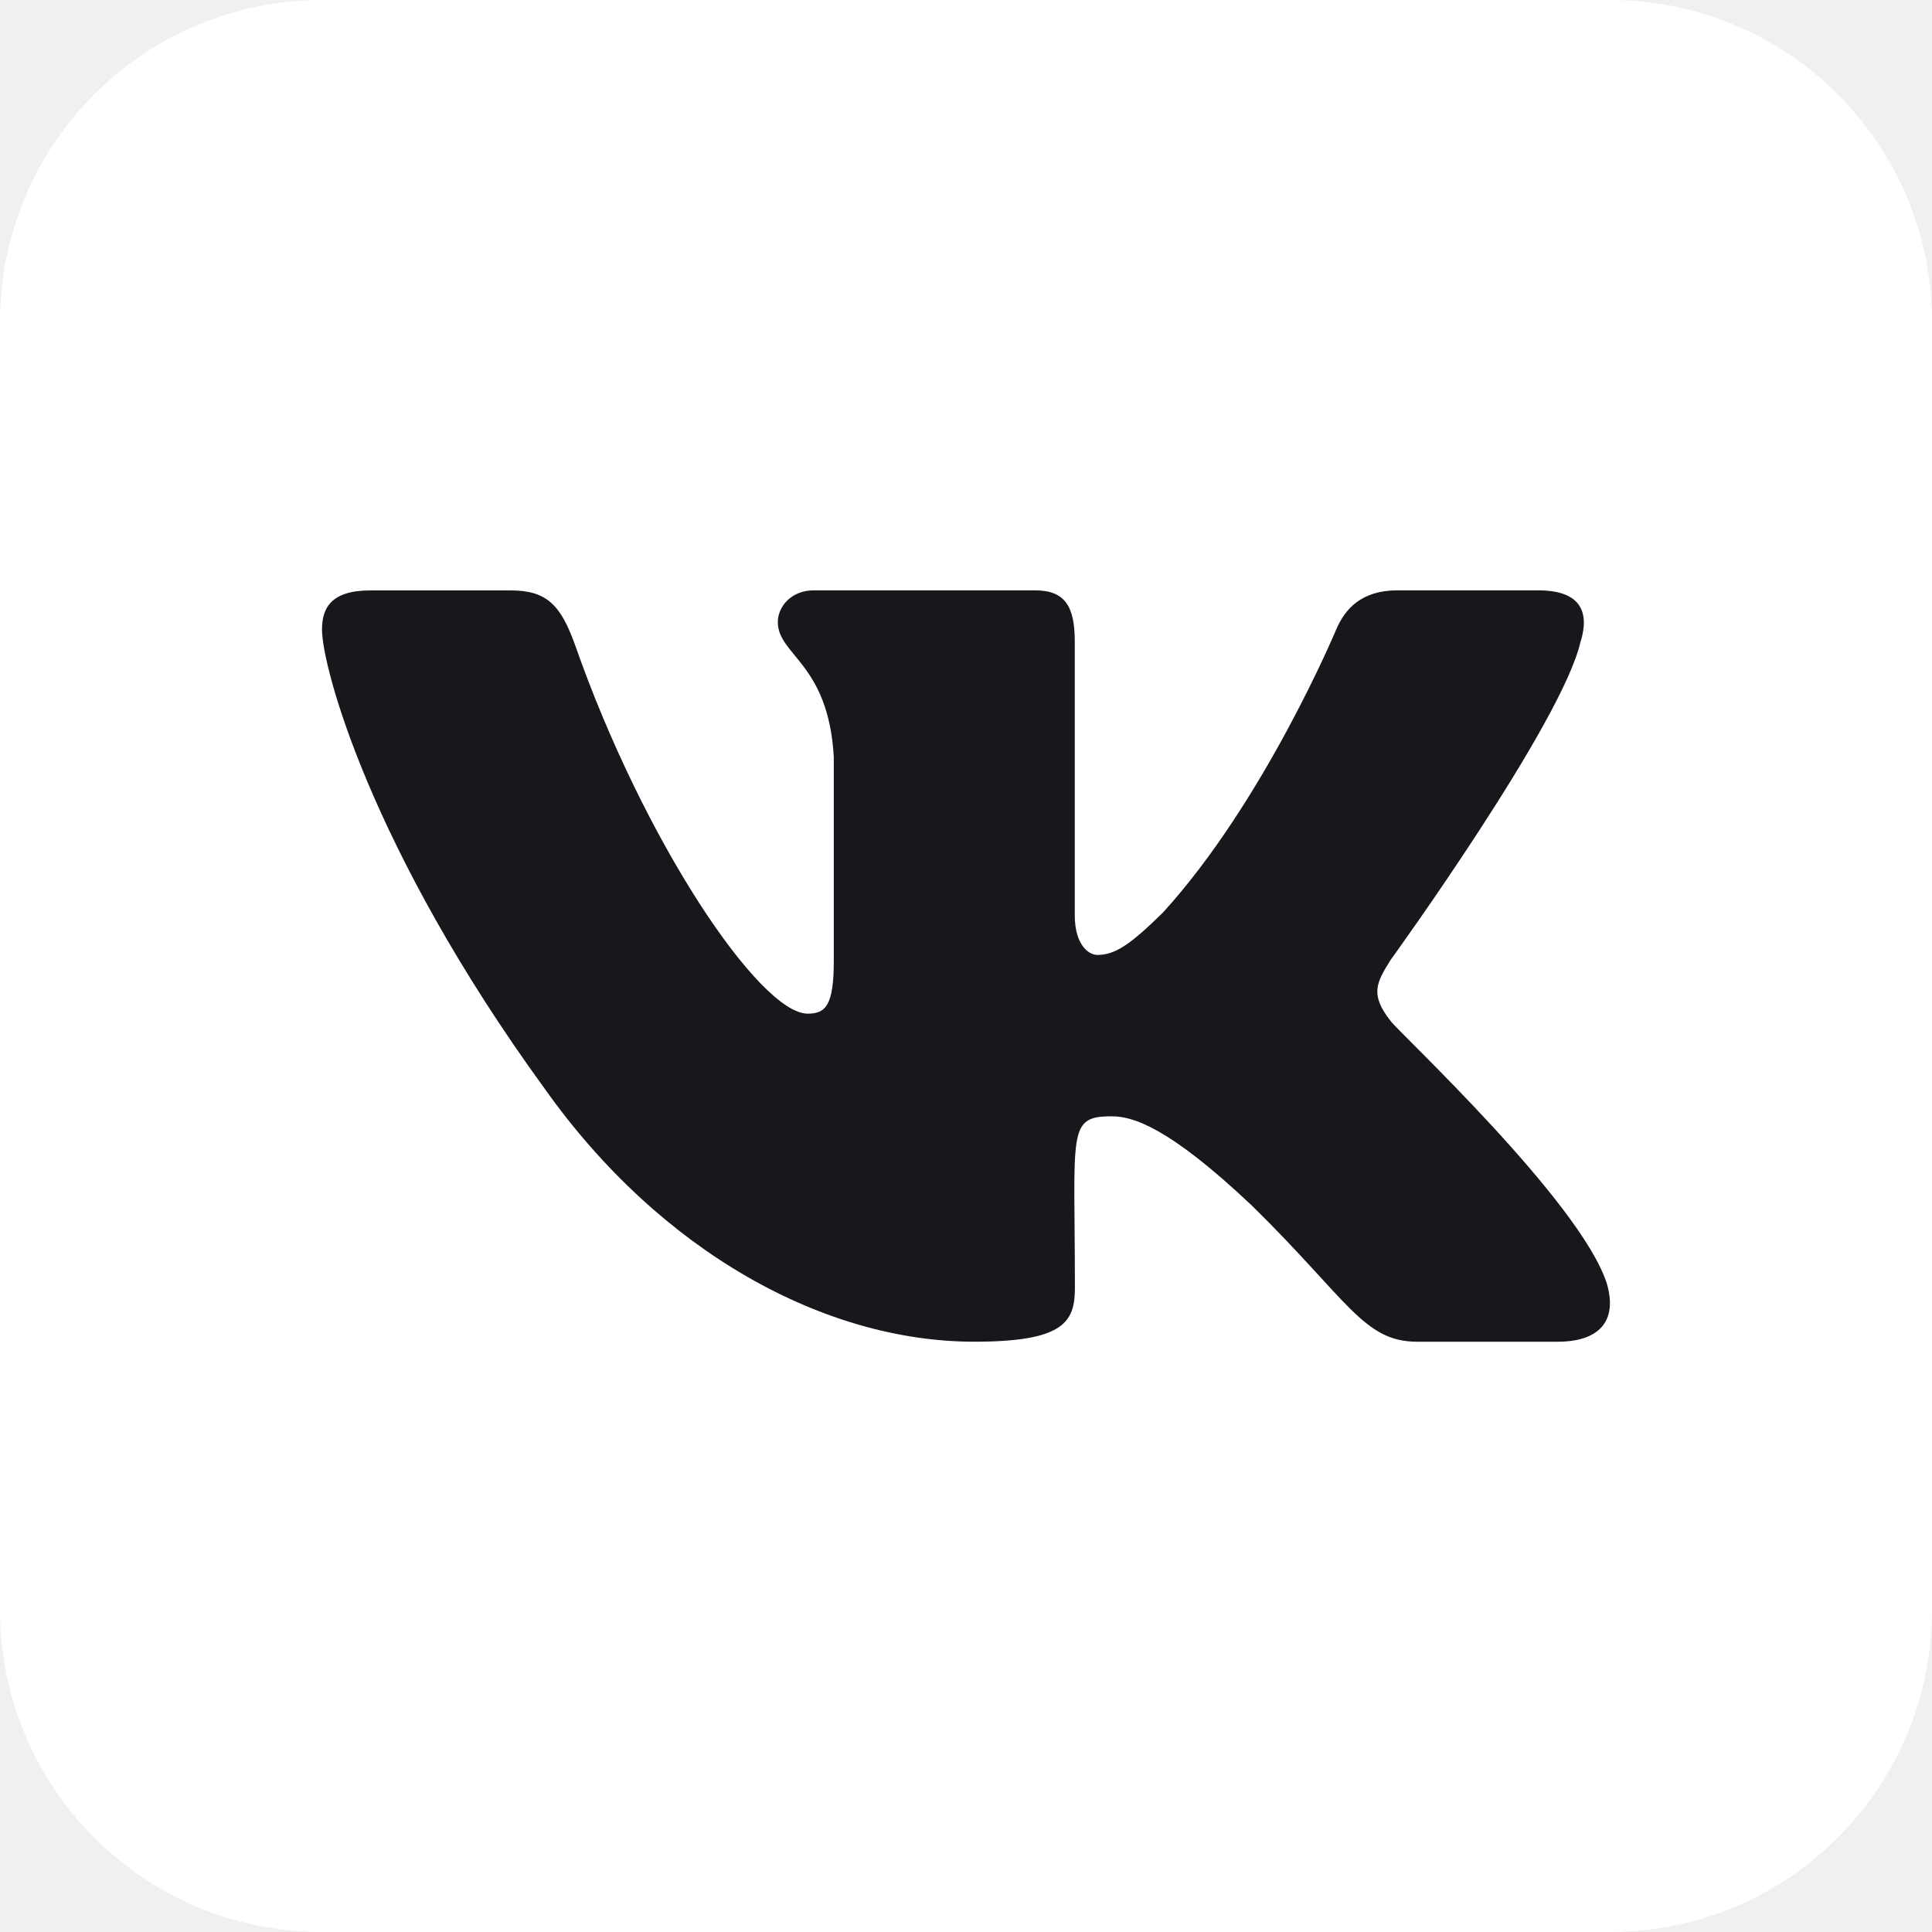
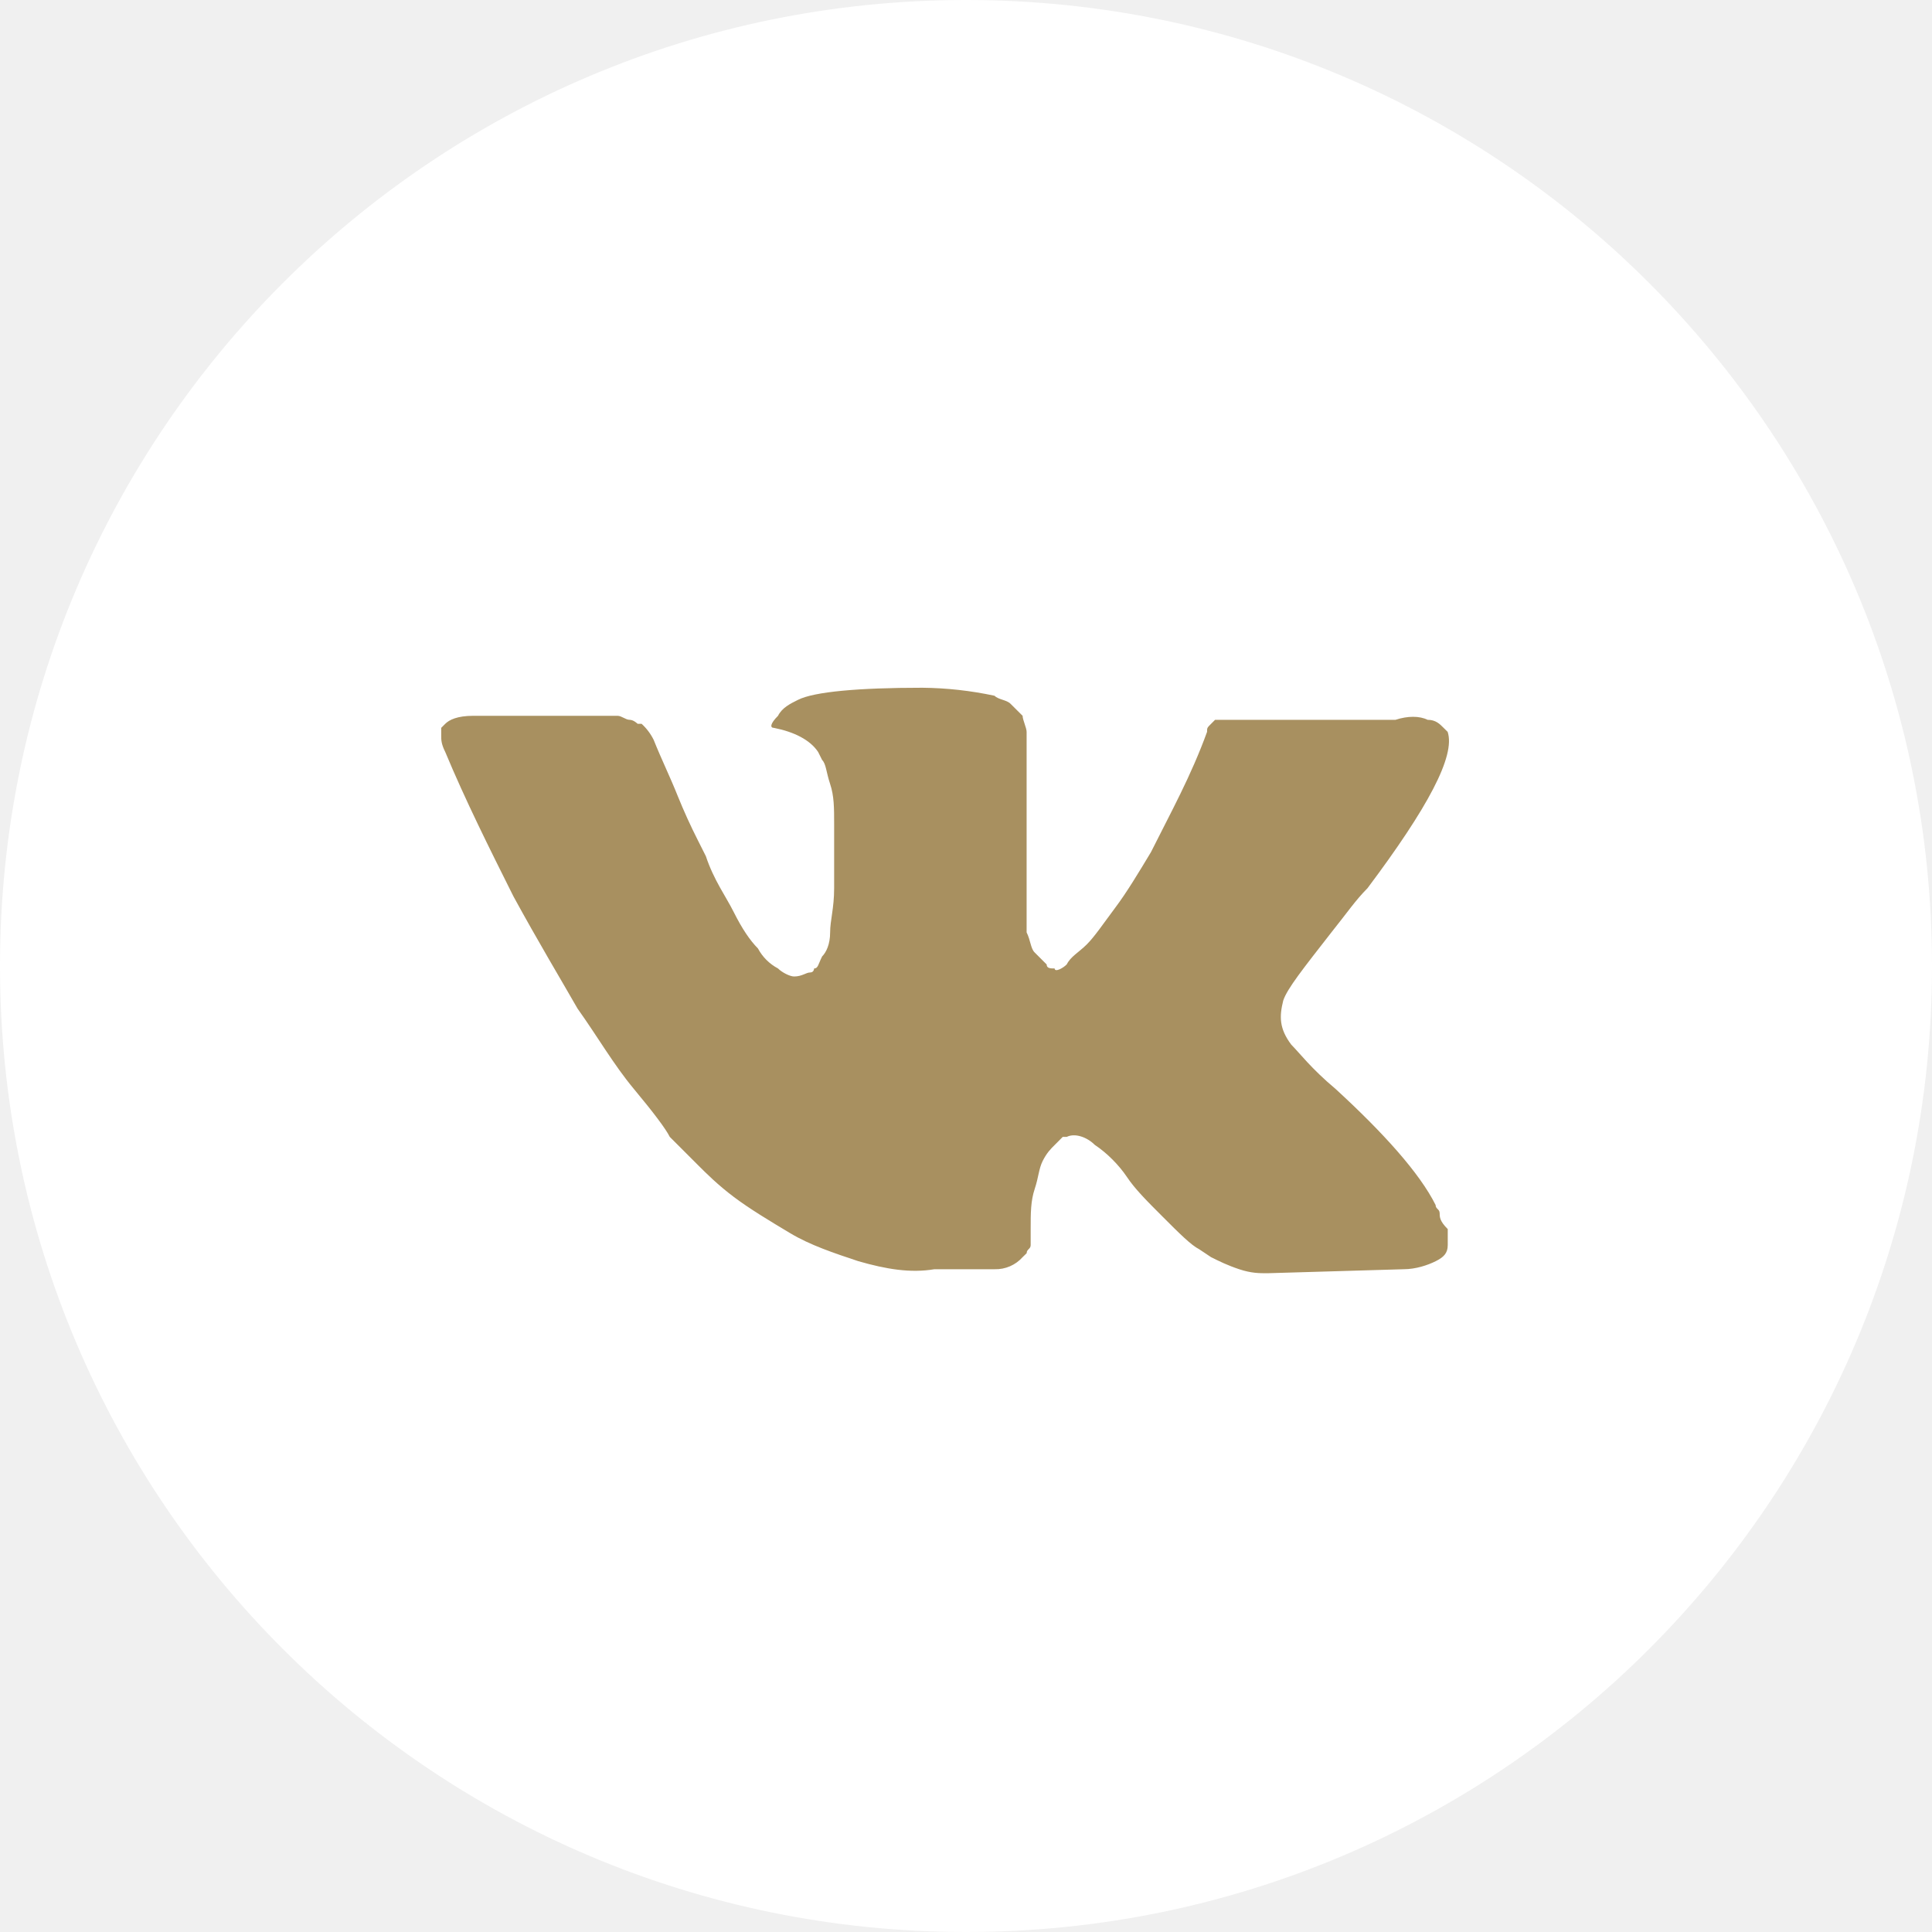
- <svg xmlns="http://www.w3.org/2000/svg" width="30" height="30" fill="none">
-   <rect width="30" height="30" rx="5" fill="#fff" />
-   <g clip-path="url(#clip0_36_37)">
-     <path d="M21.596 15.857c-.323-.409-.231-.59 0-.955.004-.004 2.673-3.693 2.948-4.944h.002c.137-.456 0-.791-.661-.791h-2.187c-.556 0-.813.287-.95.609 0 0-1.114 2.665-2.689 4.393-.508.499-.743.659-1.02.659-.137 0-.35-.16-.35-.616V9.958c0-.547-.156-.791-.616-.791h-3.439c-.349 0-.556.255-.556.492 0 .519.787.638.869 2.096v3.164c0 .694-.126.821-.405.821-.744 0-2.548-2.676-3.617-5.738-.216-.594-.427-.834-.988-.834H5.75c-.624 0-.75.287-.75.609 0 .568.743 3.394 3.457 7.127 1.808 2.549 4.355 3.93 6.671 3.93 1.393 0 1.563-.307 1.563-.835 0-2.435-.126-2.665.572-2.665.323 0 .88.16 2.18 1.39 1.485 1.457 1.73 2.11 2.561 2.11h2.187c.623 0 .939-.307.757-.912-.416-1.273-3.226-3.89-3.352-4.065z" fill="#17181C" />
-   </g>
-   <defs>
-     <clipPath id="clip0_36_37">
-       <path fill="#fff" transform="translate(5 5)" d="M0 0h20v20H0z" />
-     </clipPath>
-   </defs>
+ <svg xmlns="http://www.w3.org/2000/svg" width="40" height="40" fill="none">
+   <circle cx="20" cy="20" r="20" fill="#fff" />
+   <path d="M29.806 25.115c0-.083-.083-.083-.083-.166-.332-.664-1.08-1.494-2.075-2.407-.498-.416-.748-.748-.914-.914-.249-.332-.249-.58-.166-.913.083-.249.415-.664.997-1.411.332-.415.498-.664.747-.914 1.245-1.66 1.826-2.74 1.66-3.238l-.083-.082c-.083-.084-.166-.167-.332-.167-.166-.083-.415-.083-.664 0h-3.736l-.083.083c-.083.083-.083.083-.083.166-.332.914-.747 1.661-1.162 2.491-.25.415-.498.83-.748 1.162-.249.333-.415.582-.58.748-.167.166-.333.249-.416.415-.083.083-.249.166-.249.083-.083 0-.166 0-.166-.083l-.25-.25c-.082-.082-.082-.248-.165-.414v-4.151c0-.084-.083-.25-.083-.333l-.25-.249c-.082-.083-.248-.083-.331-.166a7.448 7.448 0 00-1.495-.166c-1.328 0-2.241.083-2.573.25-.166.082-.332.165-.415.331-.167.166-.167.25-.084.25.416.082.748.248.914.498l.083.166c.083.083.083.249.166.498s.083.498.083.83v1.328c0 .415-.083.665-.083.914s-.083.415-.166.498c-.083.166-.083.249-.166.249 0 0 0 .083-.083.083s-.166.083-.332.083c-.084 0-.25-.083-.332-.166a1 1 0 01-.416-.415c-.166-.166-.332-.415-.498-.747-.166-.333-.415-.665-.58-1.163l-.167-.332a11.768 11.768 0 01-.415-.913c-.166-.415-.332-.747-.498-1.162a1.122 1.122 0 00-.25-.333h-.082s-.083-.083-.166-.083-.166-.083-.25-.083H9.799c-.332 0-.498.083-.581.166l-.083.083v.166c0 .084 0 .167.083.333.415.996.913 1.992 1.411 2.988.498.914.996 1.744 1.328 2.325.415.581.748 1.162 1.163 1.66.415.499.664.83.747.997l.332.332.249.249c.166.166.415.415.747.664.332.25.747.498 1.162.747.416.25.914.415 1.412.581.581.167 1.08.25 1.577.167h1.246a.747.747 0 00.58-.25l.084-.082c0-.084.083-.084.083-.167v-.332c0-.332 0-.58.083-.83.083-.249.083-.415.166-.581.083-.166.166-.25.25-.332l.165-.166h.083c.166-.083.415 0 .581.166.25.166.498.415.665.664.166.25.415.498.747.83.332.332.58.581.747.665l.249.166c.166.082.332.166.581.249.25.083.415.083.581.083l2.823-.083c.25 0 .498-.083.664-.166.166-.083.25-.166.25-.333v-.332c-.167-.166-.167-.249-.167-.332z" fill="#A89060" />
</svg>
